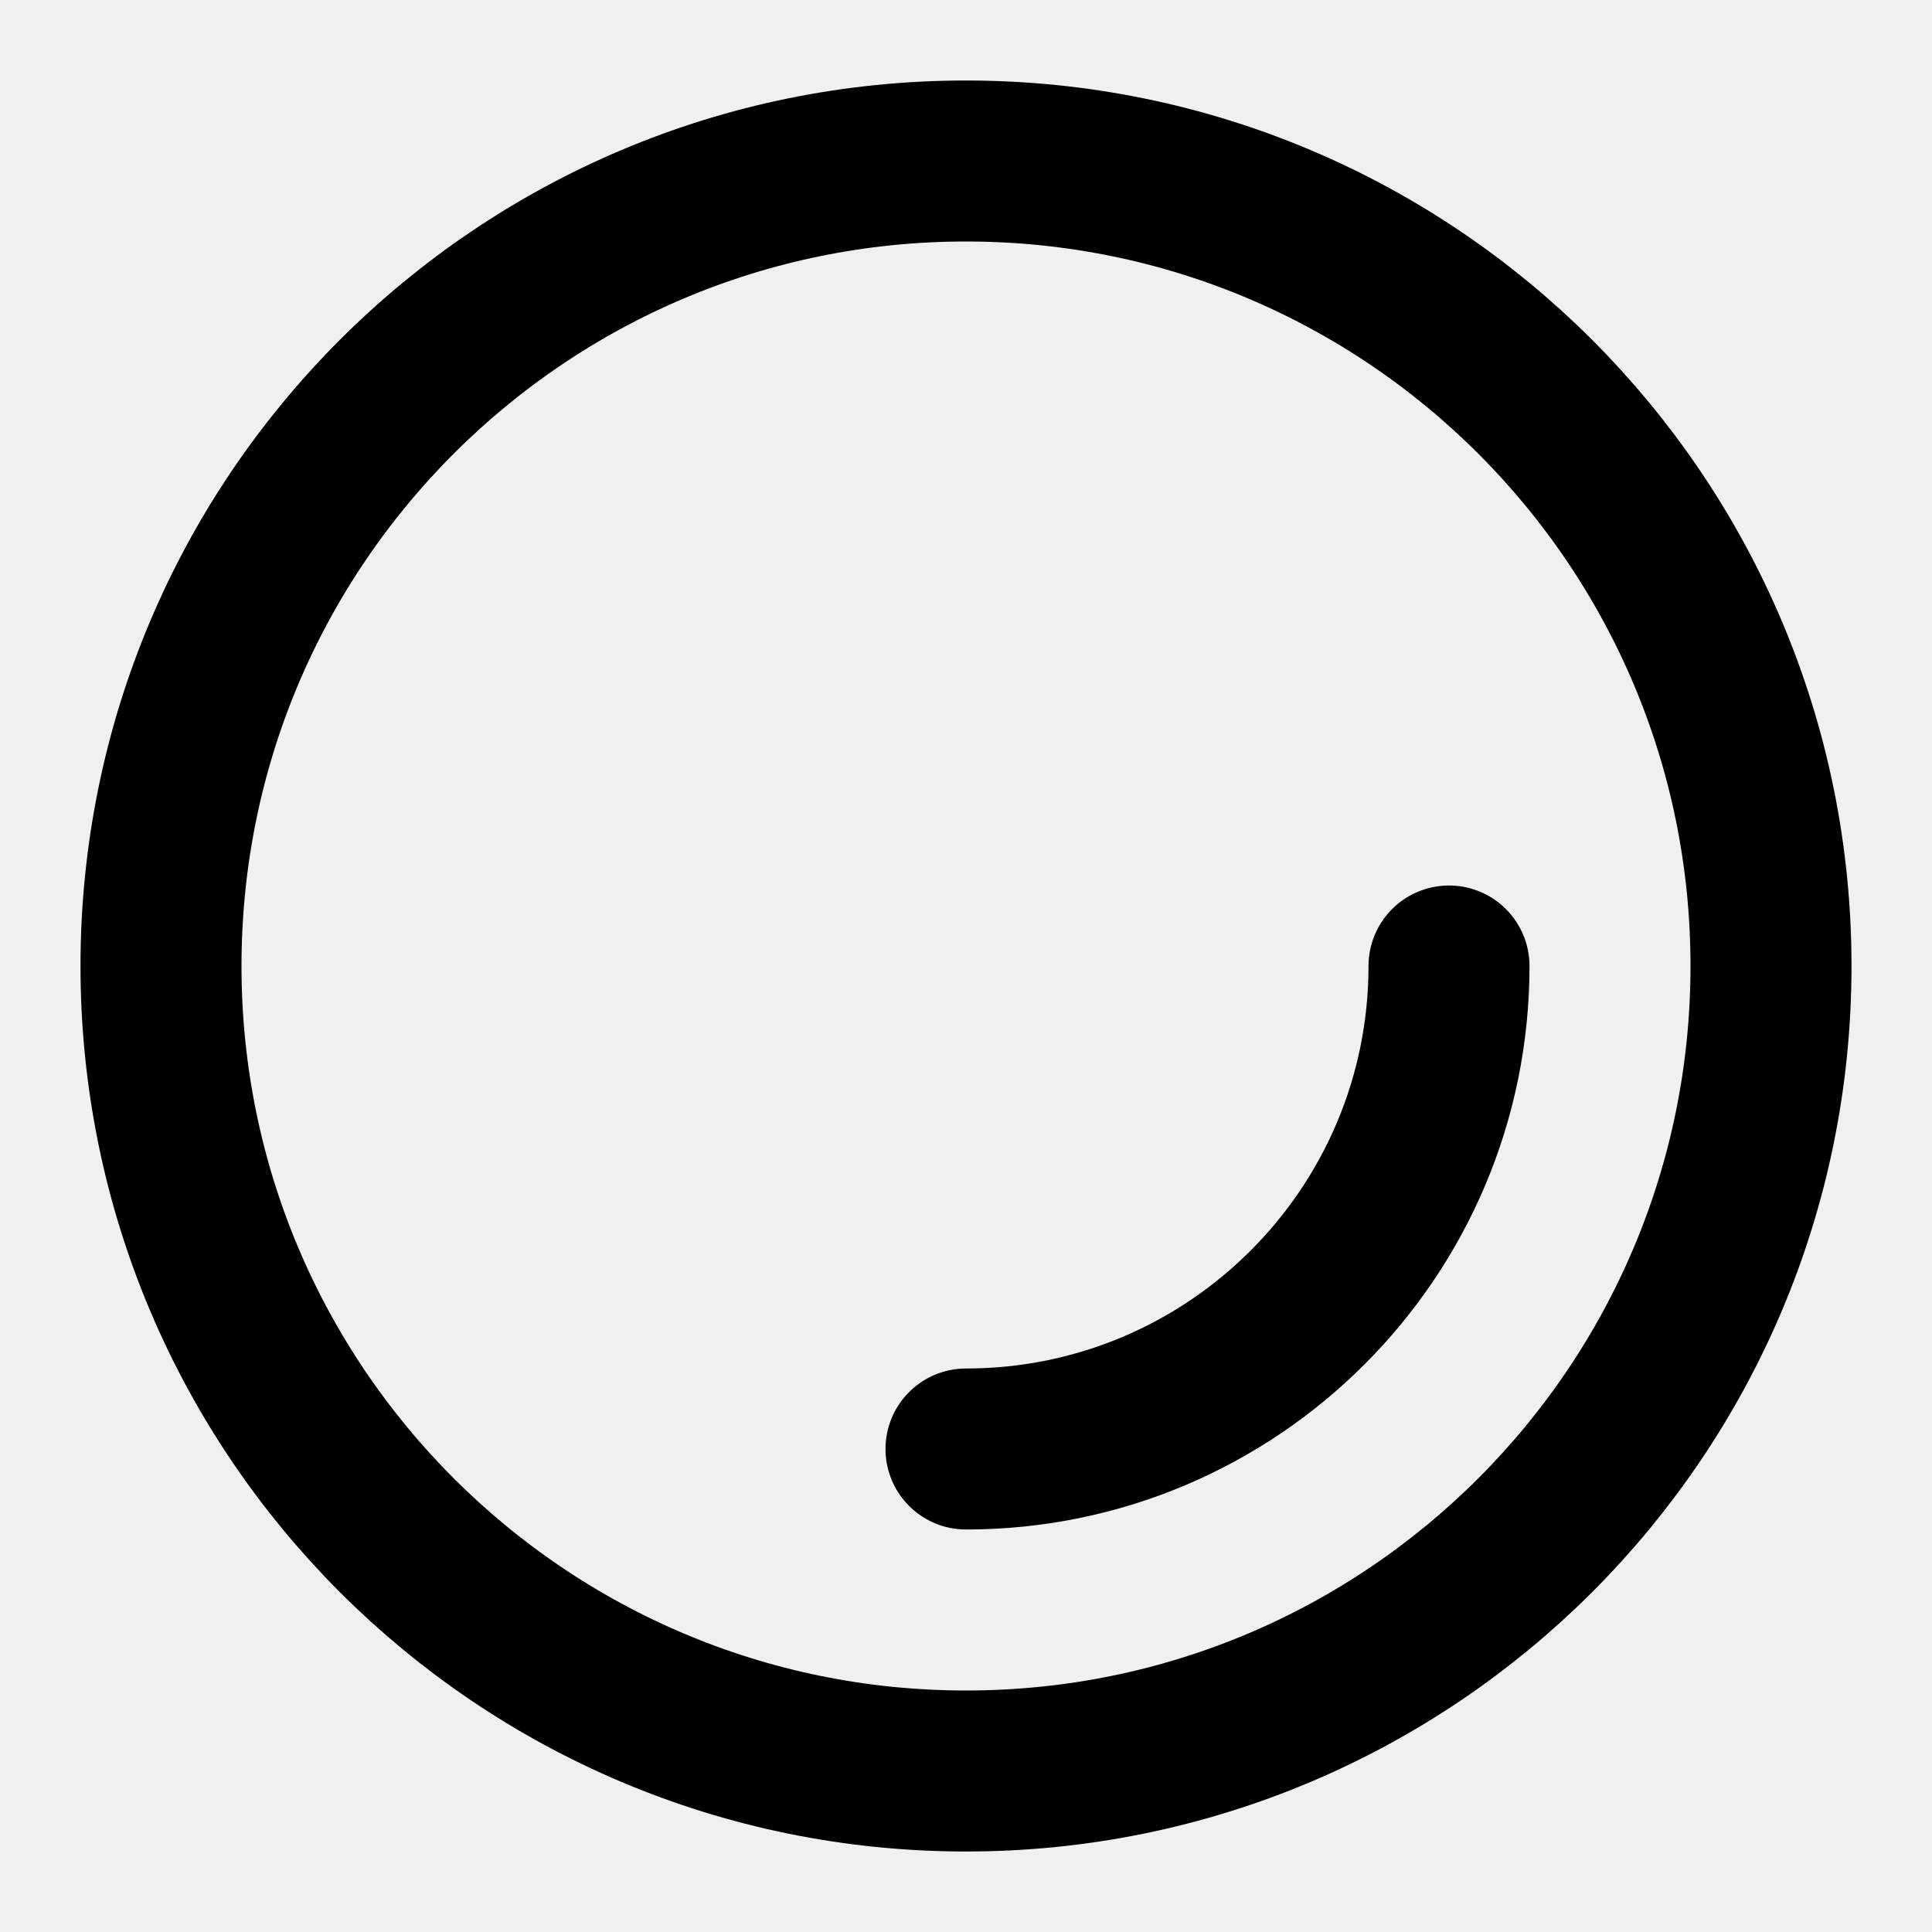
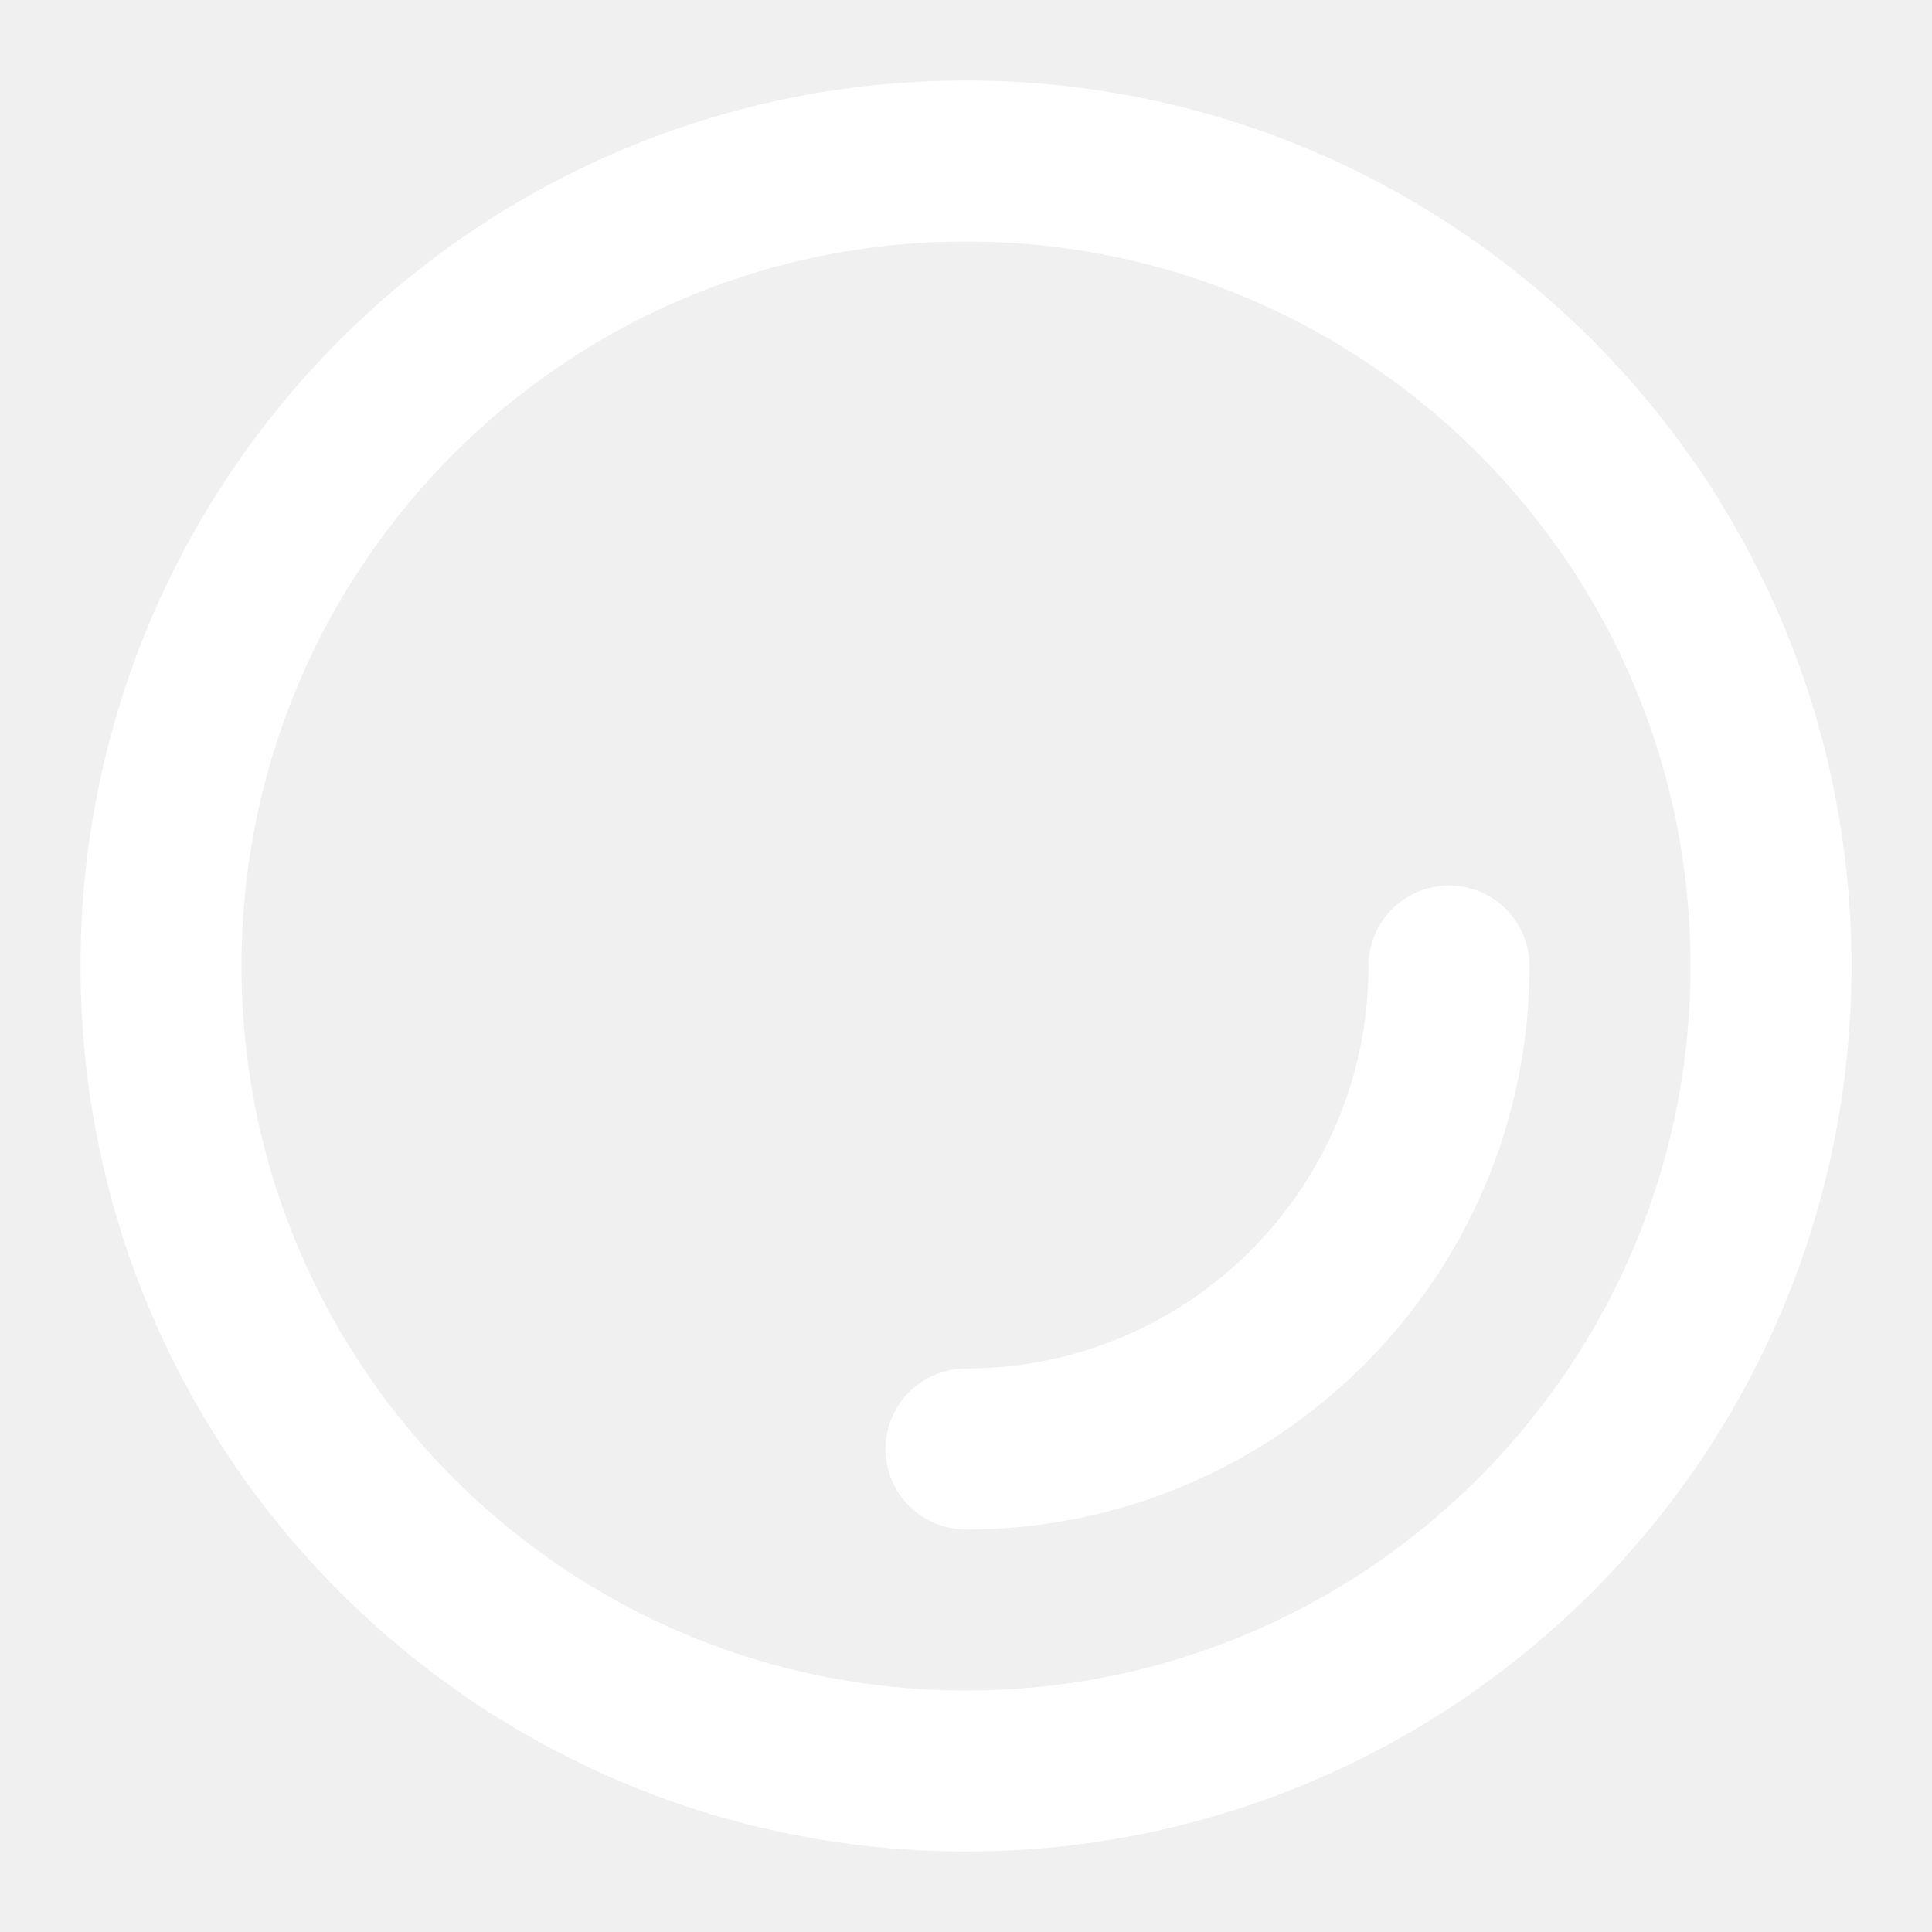
<svg xmlns="http://www.w3.org/2000/svg" width="48" height="48" viewBox="0 0 48 48">
-   <g fill="none" stroke="currentColor" stroke-linejoin="round" stroke-width="4">
+   <g fill="none" stroke="white" stroke-linejoin="round" stroke-width="4">
    <path d="M24 44c11.046 0 20-8.954 20-20S35.046 4 24 4S4 12.954 4 24s8.954 20 20 20Z" />
    <path stroke-linecap="round" d="M24 36c6.627 0 12-5.373 12-12" />
  </g>
</svg>
